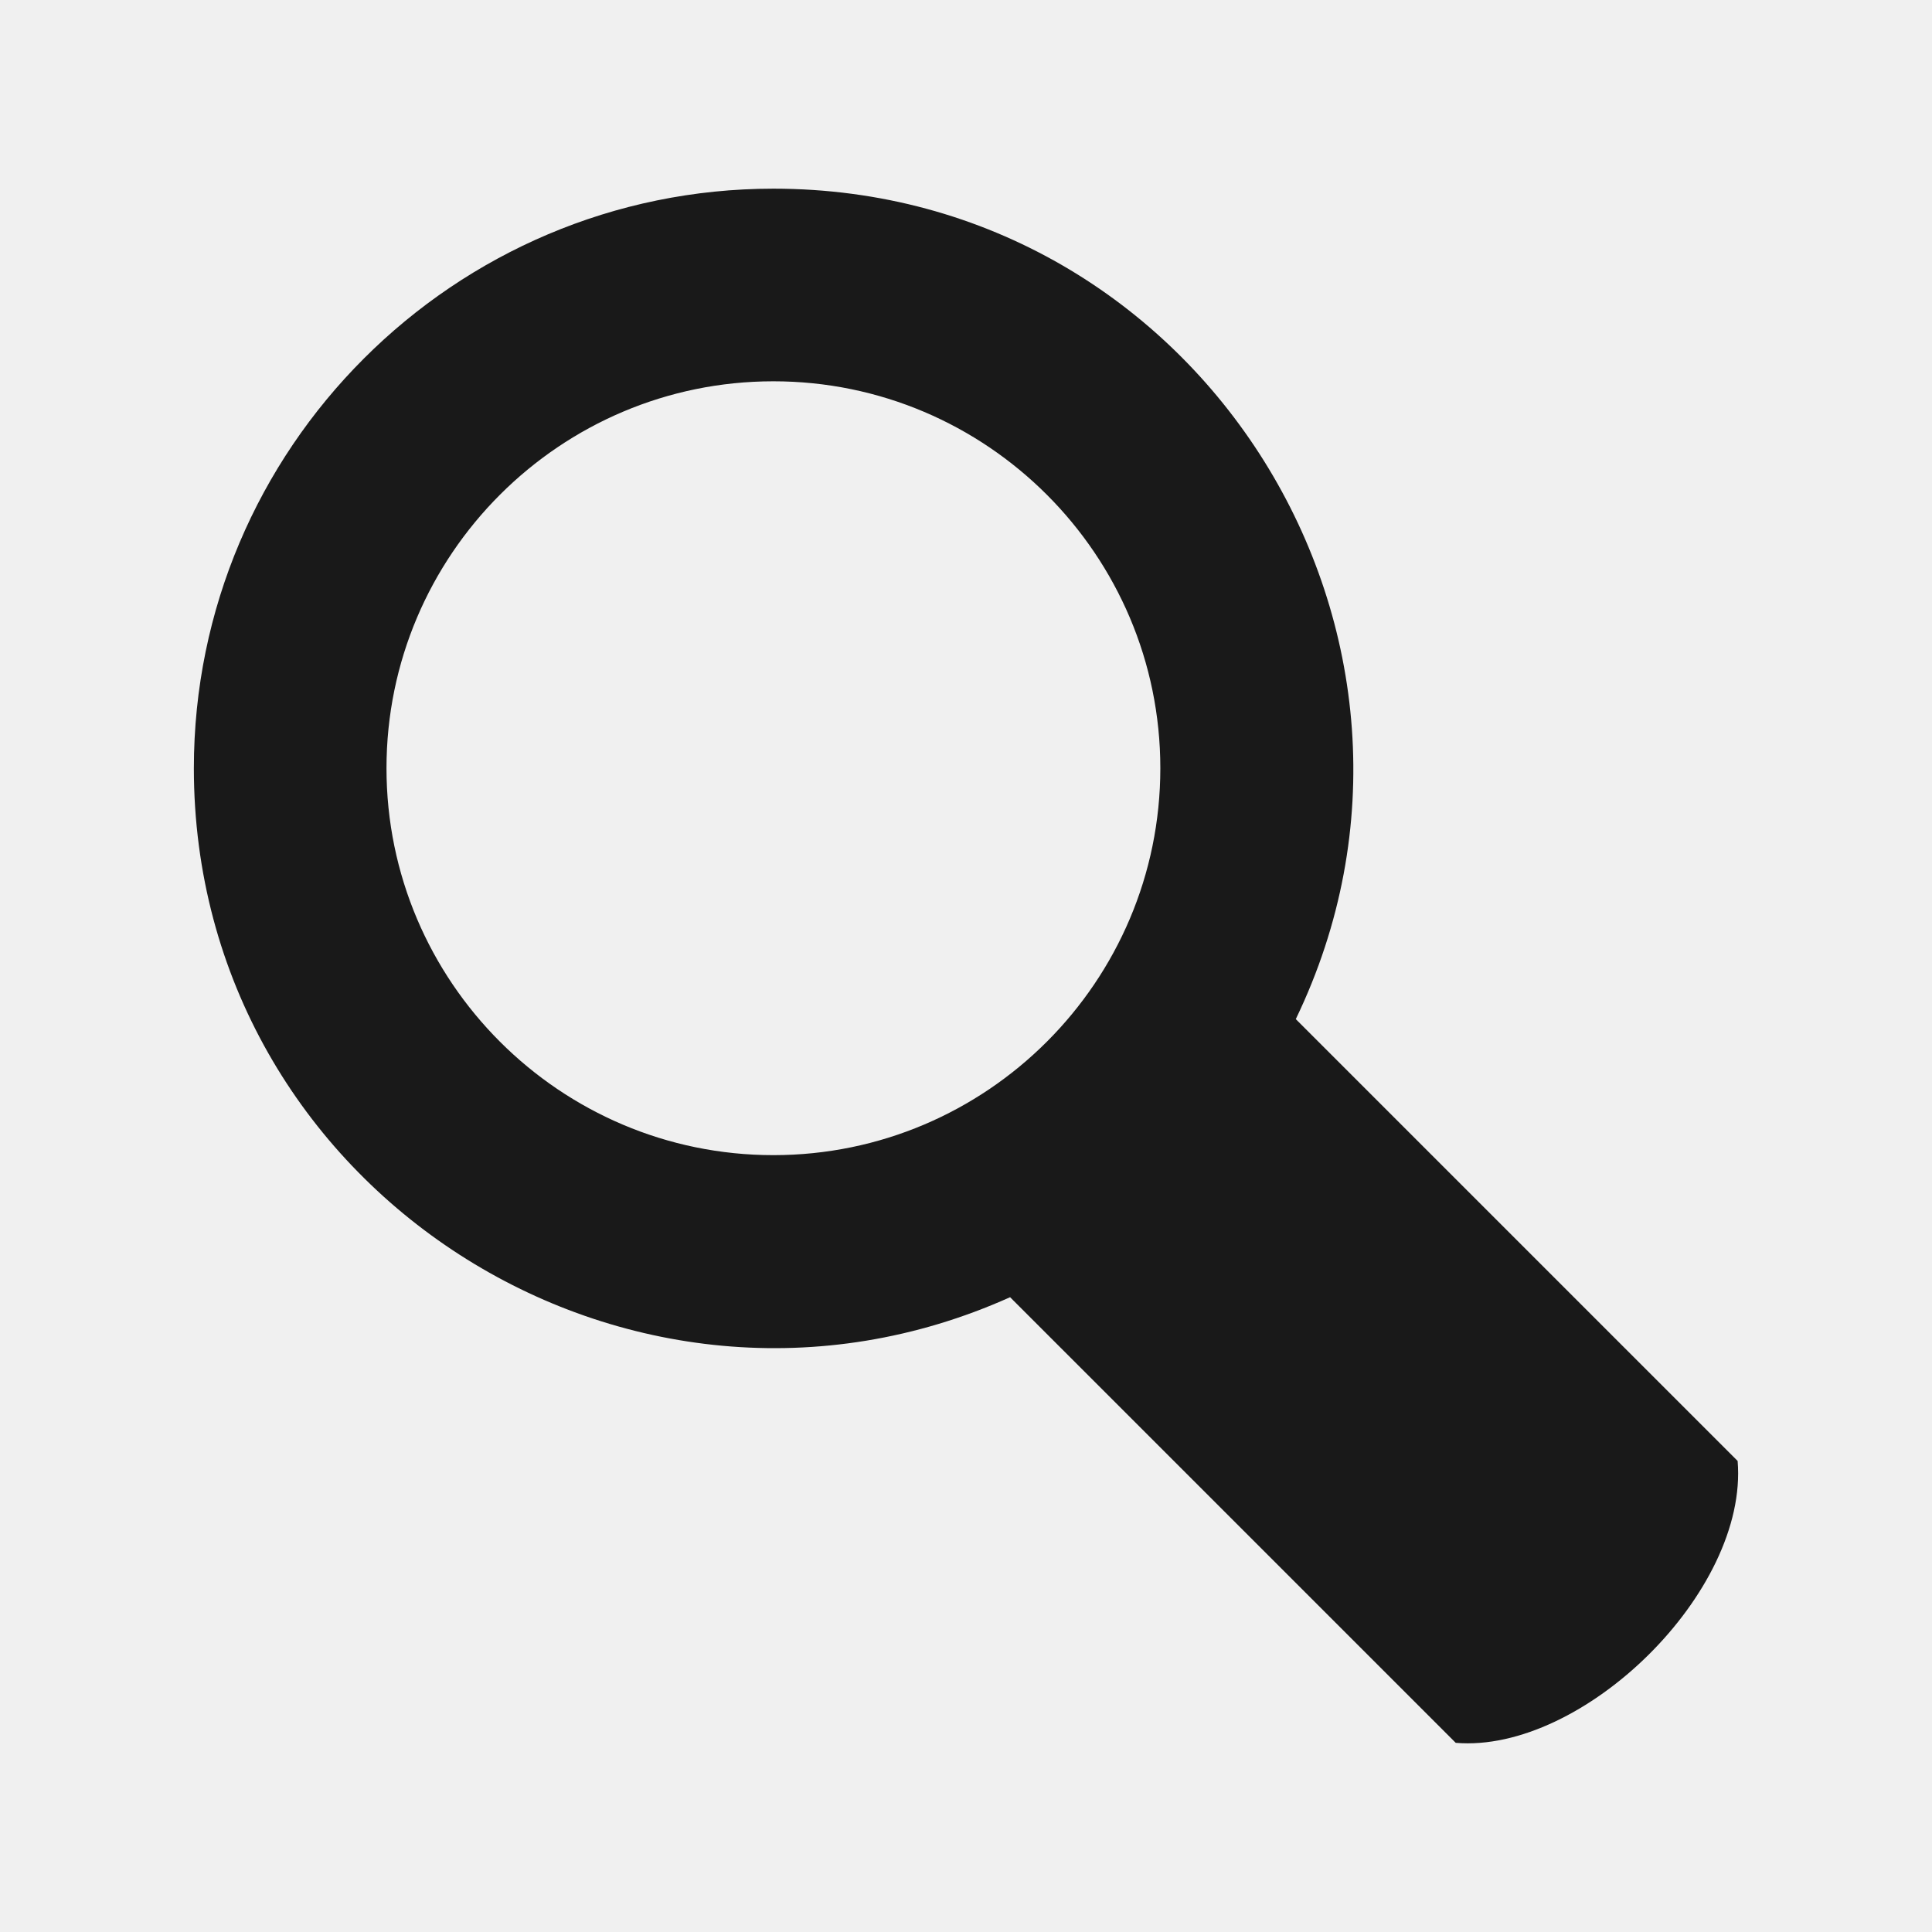
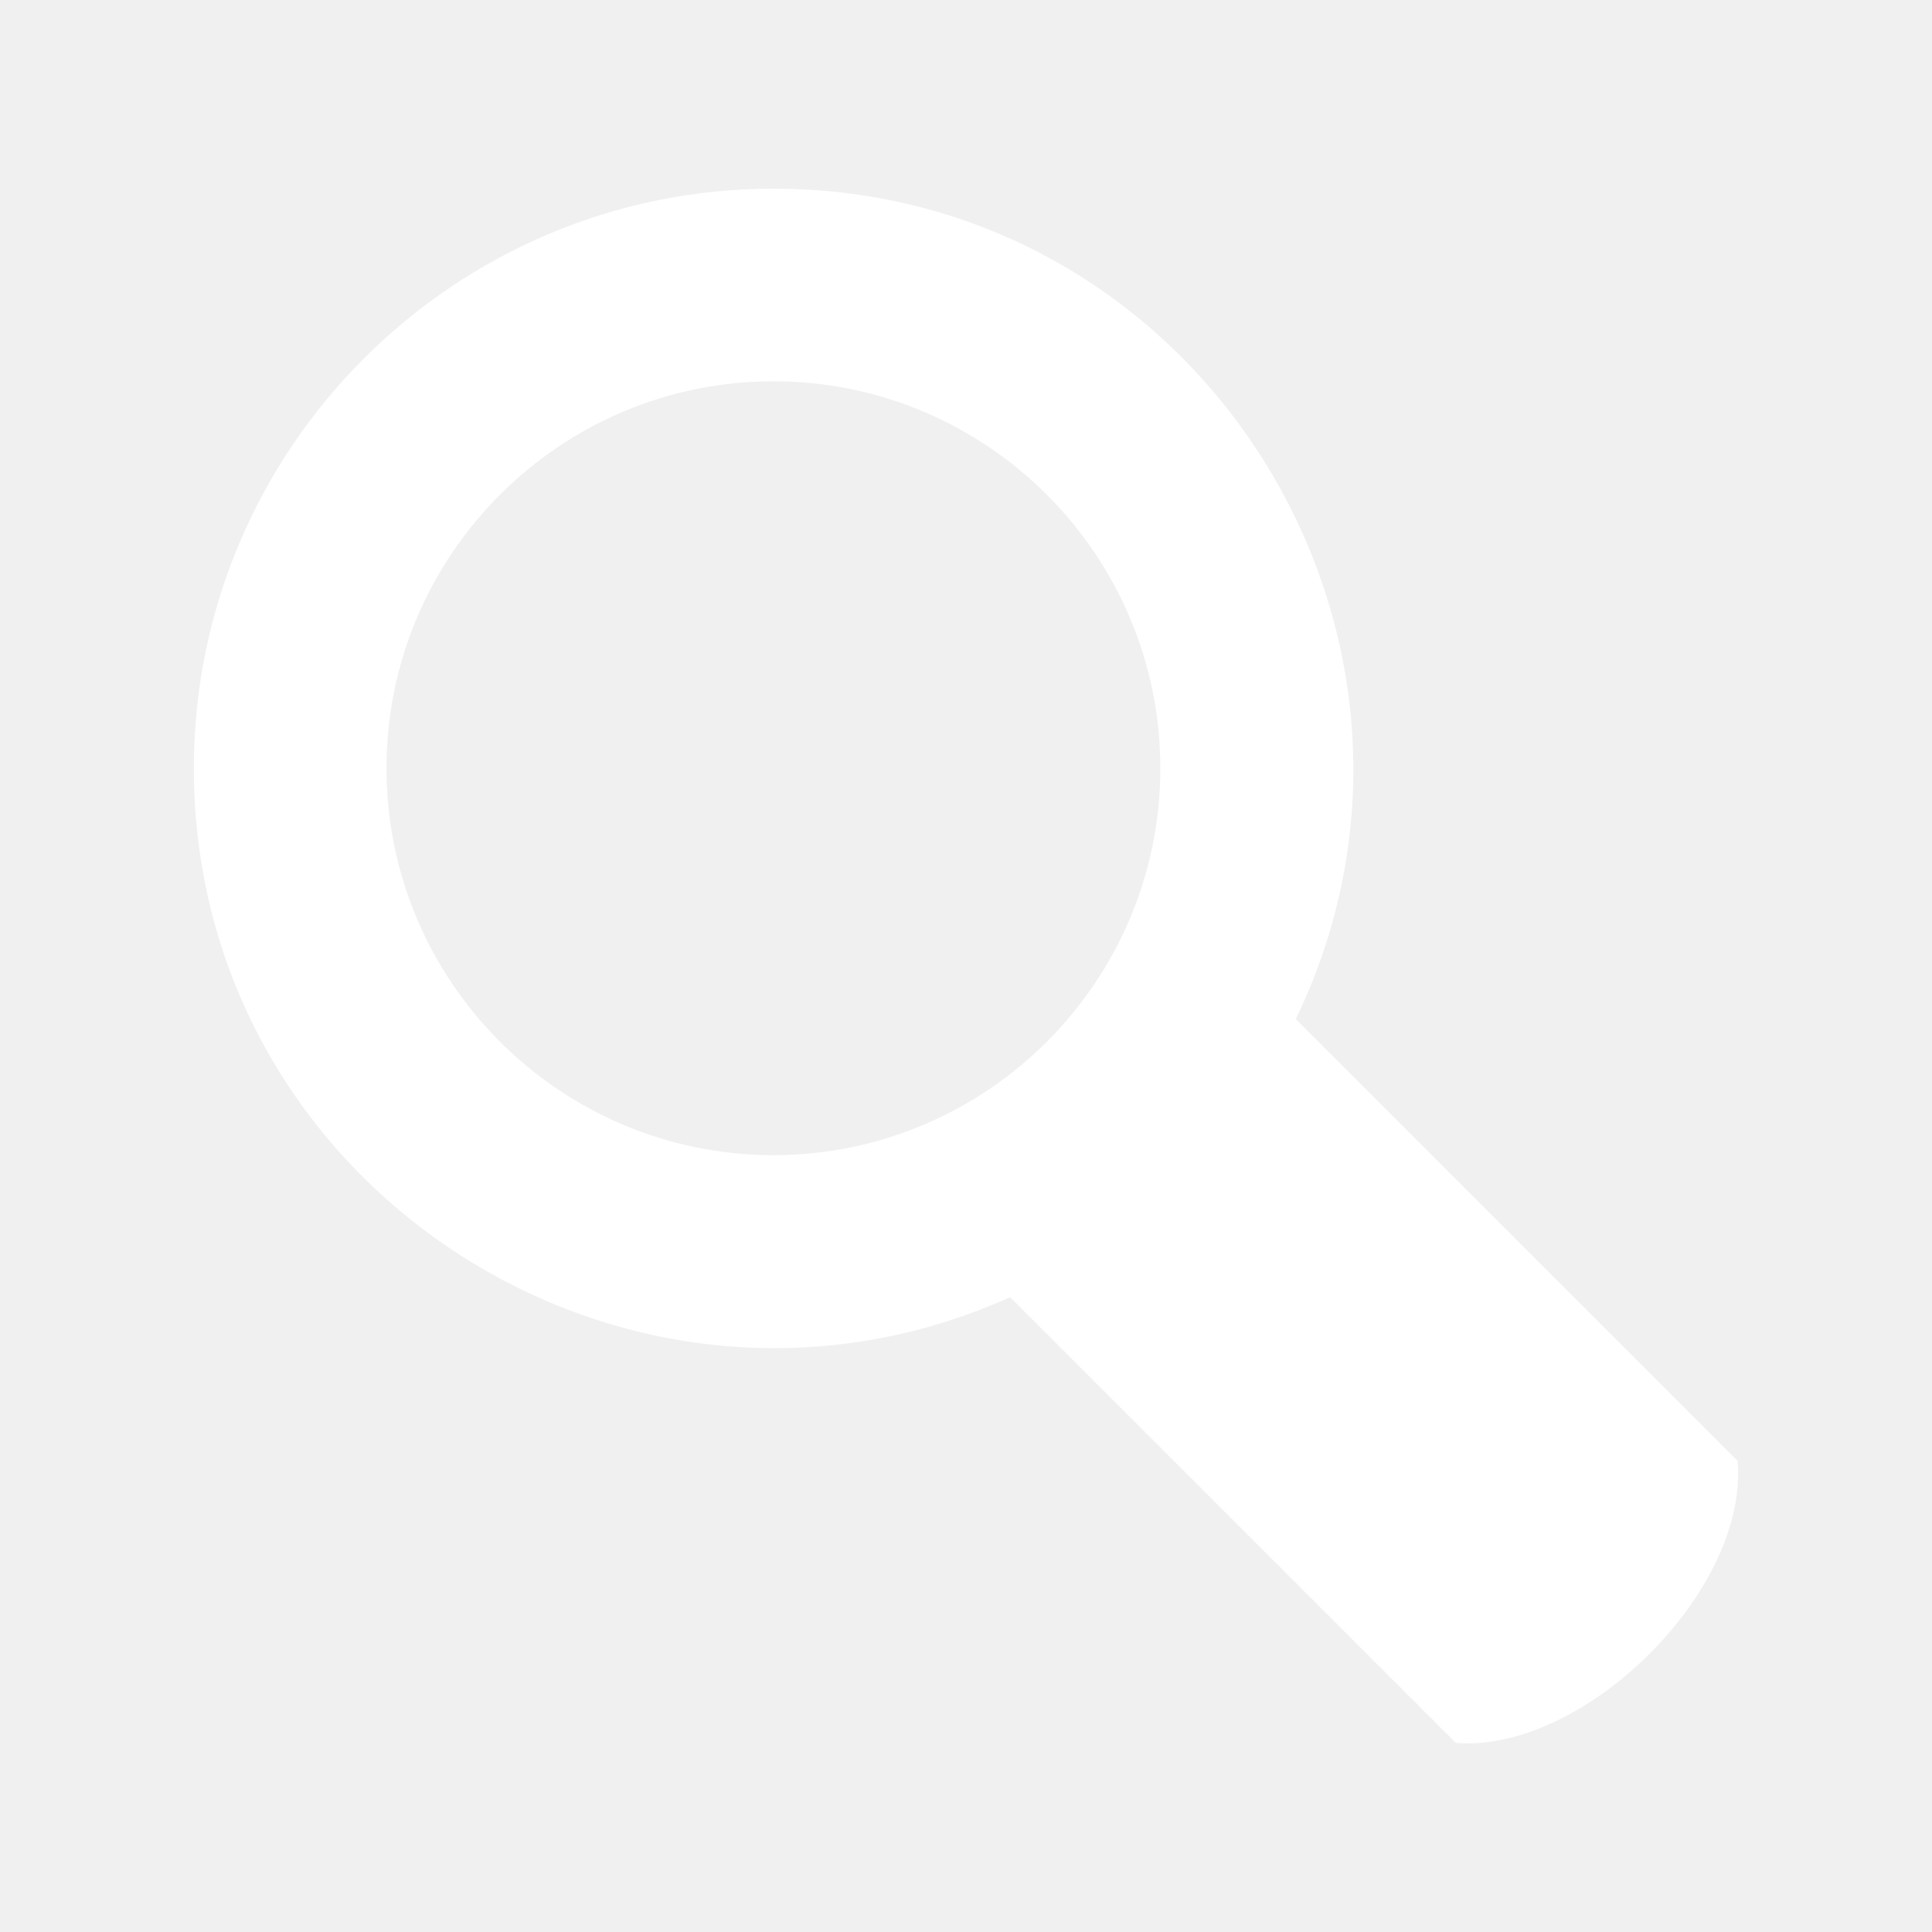
<svg xmlns="http://www.w3.org/2000/svg" version="1.1" x="0px" y="0px" width="512px" height="512px" viewBox="0 0 512 512" enable-background="new 0 0 512 512" xml:space="preserve">
-   <path id="magnifier-5-icon" fill="#191919" d="M460.488,387.166l-117.09-117.09C392.051,169.175,318.504,50,204.959,50   c-84.686,0-153.584,68.898-153.584,153.585c0,111.723,115.703,185.375,216.308,140.187l118.1,118.097   C419.373,464.672,463.387,421.922,460.488,387.166z M204.959,306.126c-56.537,0-102.535-45.999-102.535-102.541   c0-56.539,45.998-102.538,102.535-102.538c56.541,0,102.541,45.999,102.541,102.538C307.5,260.127,261.5,306.126,204.959,306.126z" />
+   <path id="magnifier-5-icon" fill="#ffffff" d="M460.488,387.166l-117.09-117.09C392.051,169.175,318.504,50,204.959,50   c-84.686,0-153.584,68.898-153.584,153.585c0,111.723,115.703,185.375,216.308,140.187l118.1,118.097   C419.373,464.672,463.387,421.922,460.488,387.166z M204.959,306.126c-56.537,0-102.535-45.999-102.535-102.541   c0-56.539,45.998-102.538,102.535-102.538c56.541,0,102.541,45.999,102.541,102.538C307.5,260.127,261.5,306.126,204.959,306.126z" />
</svg>
